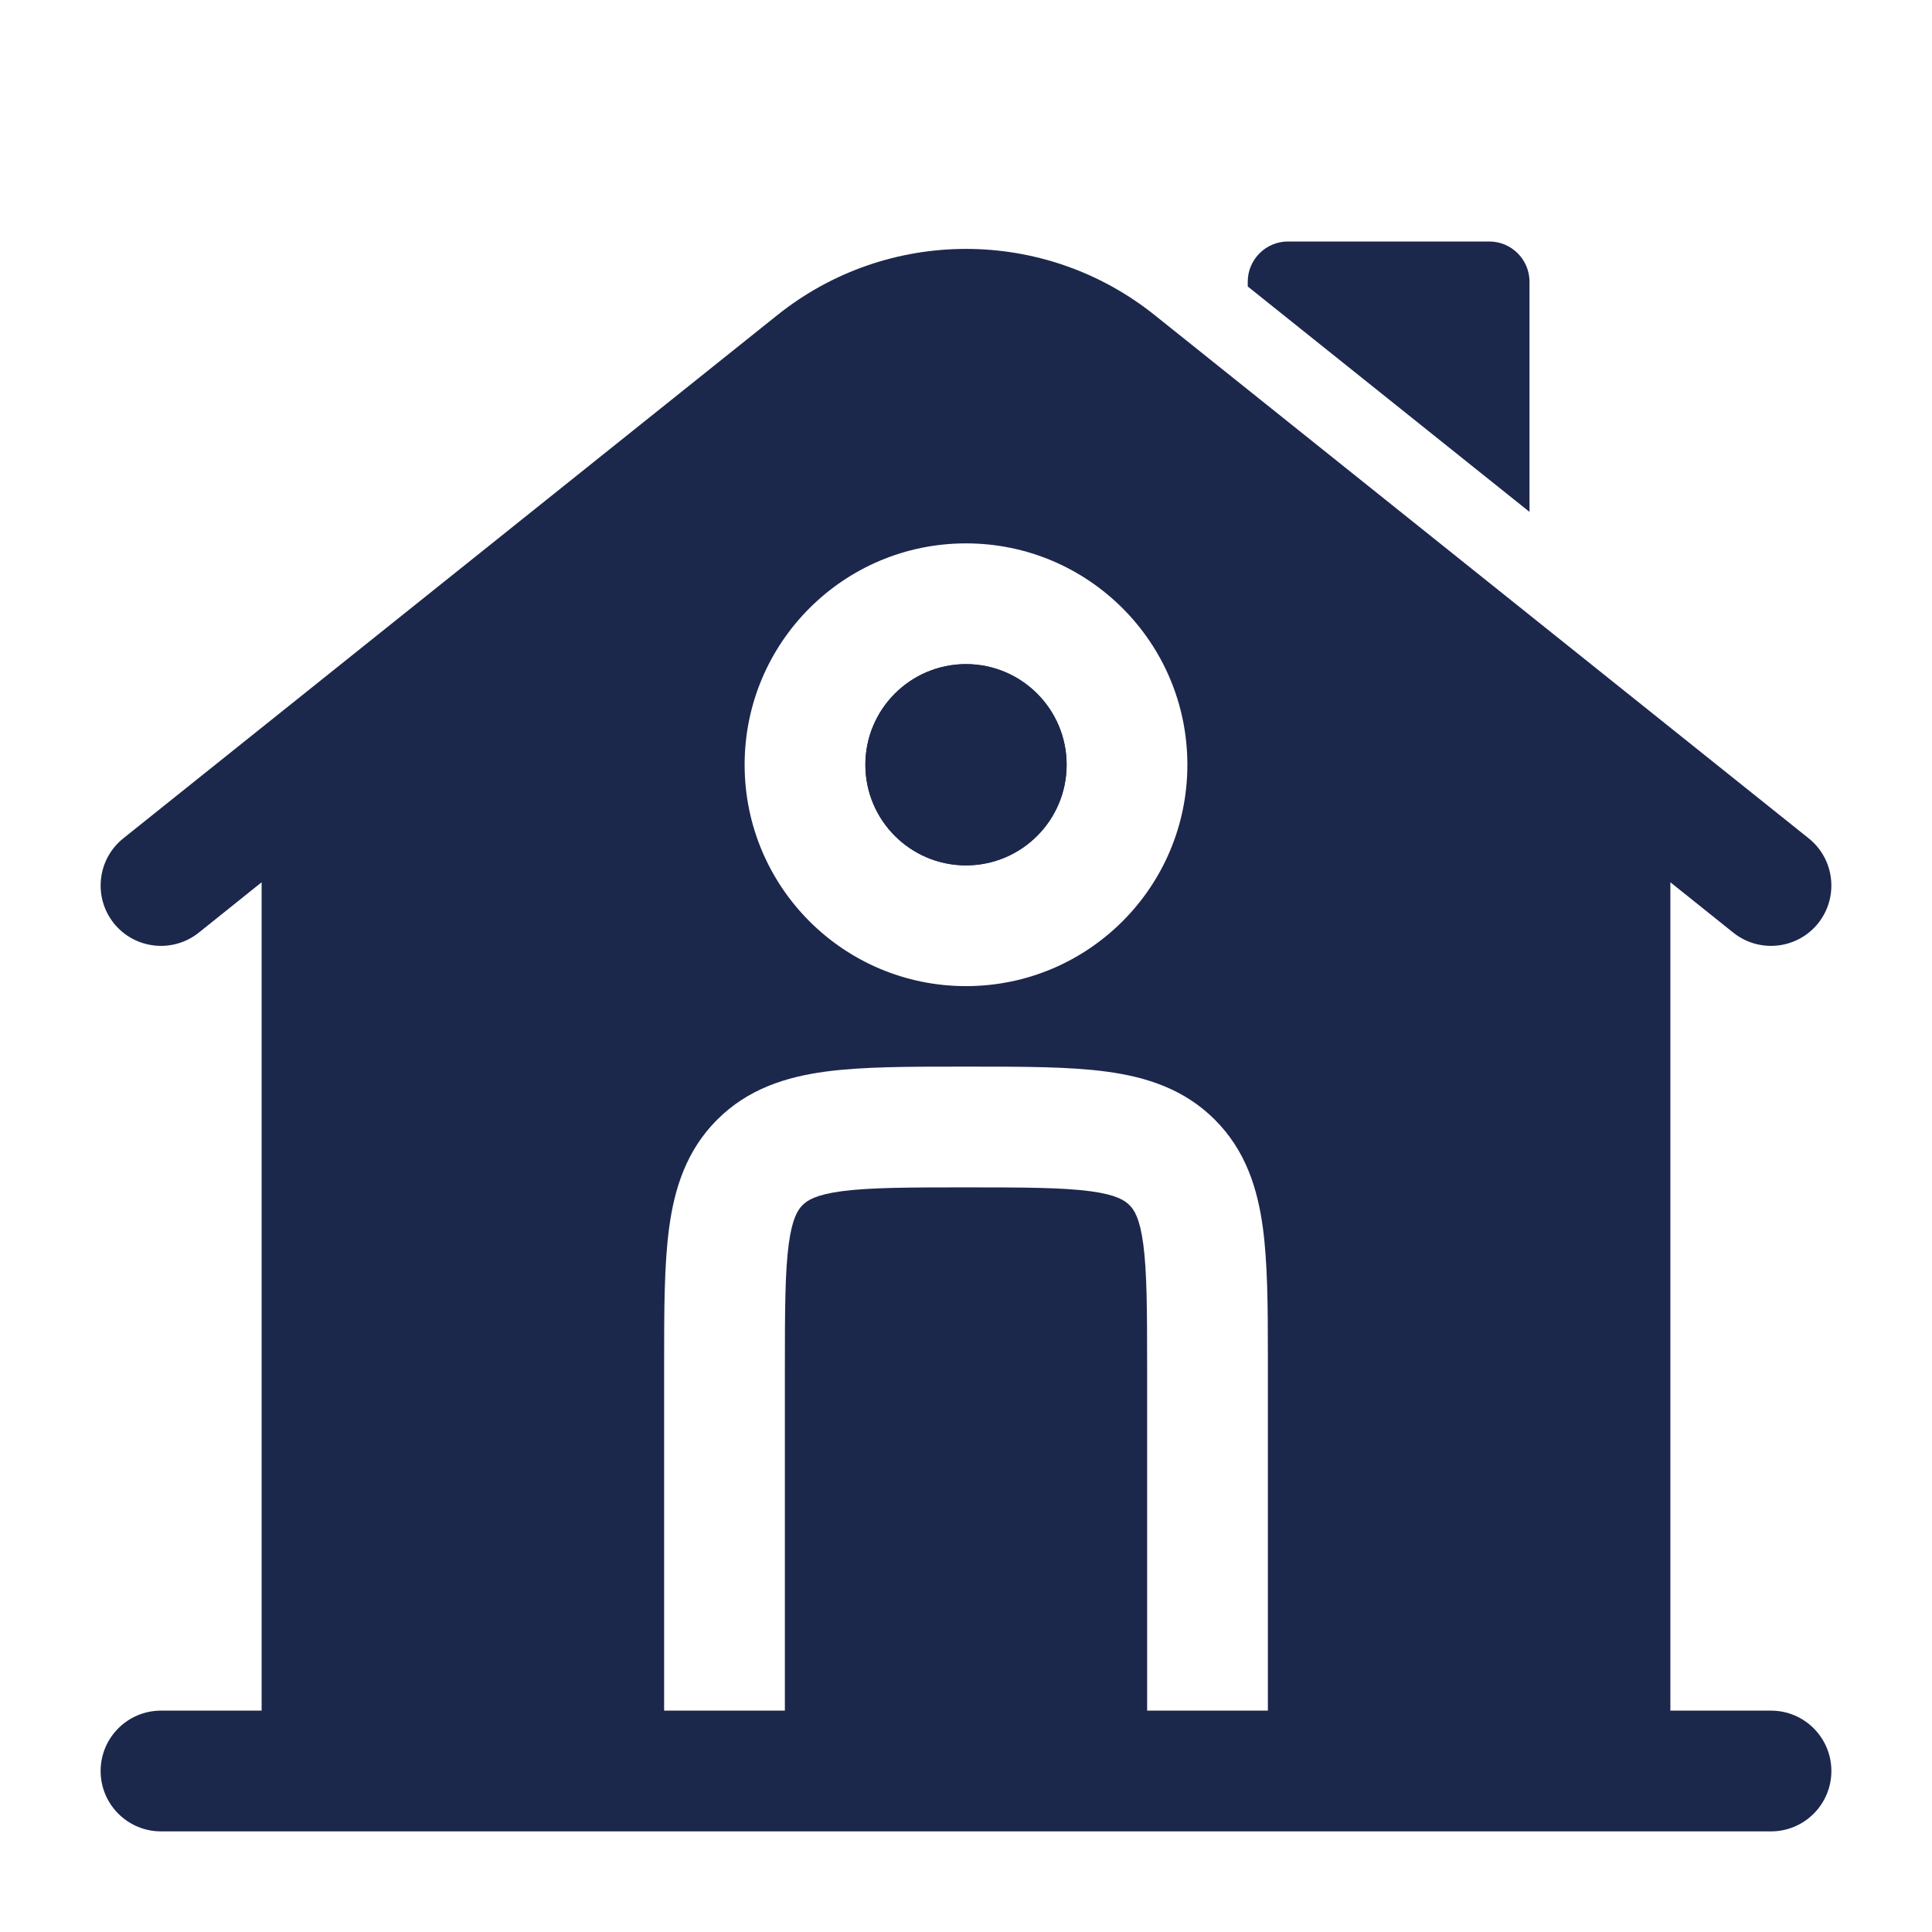
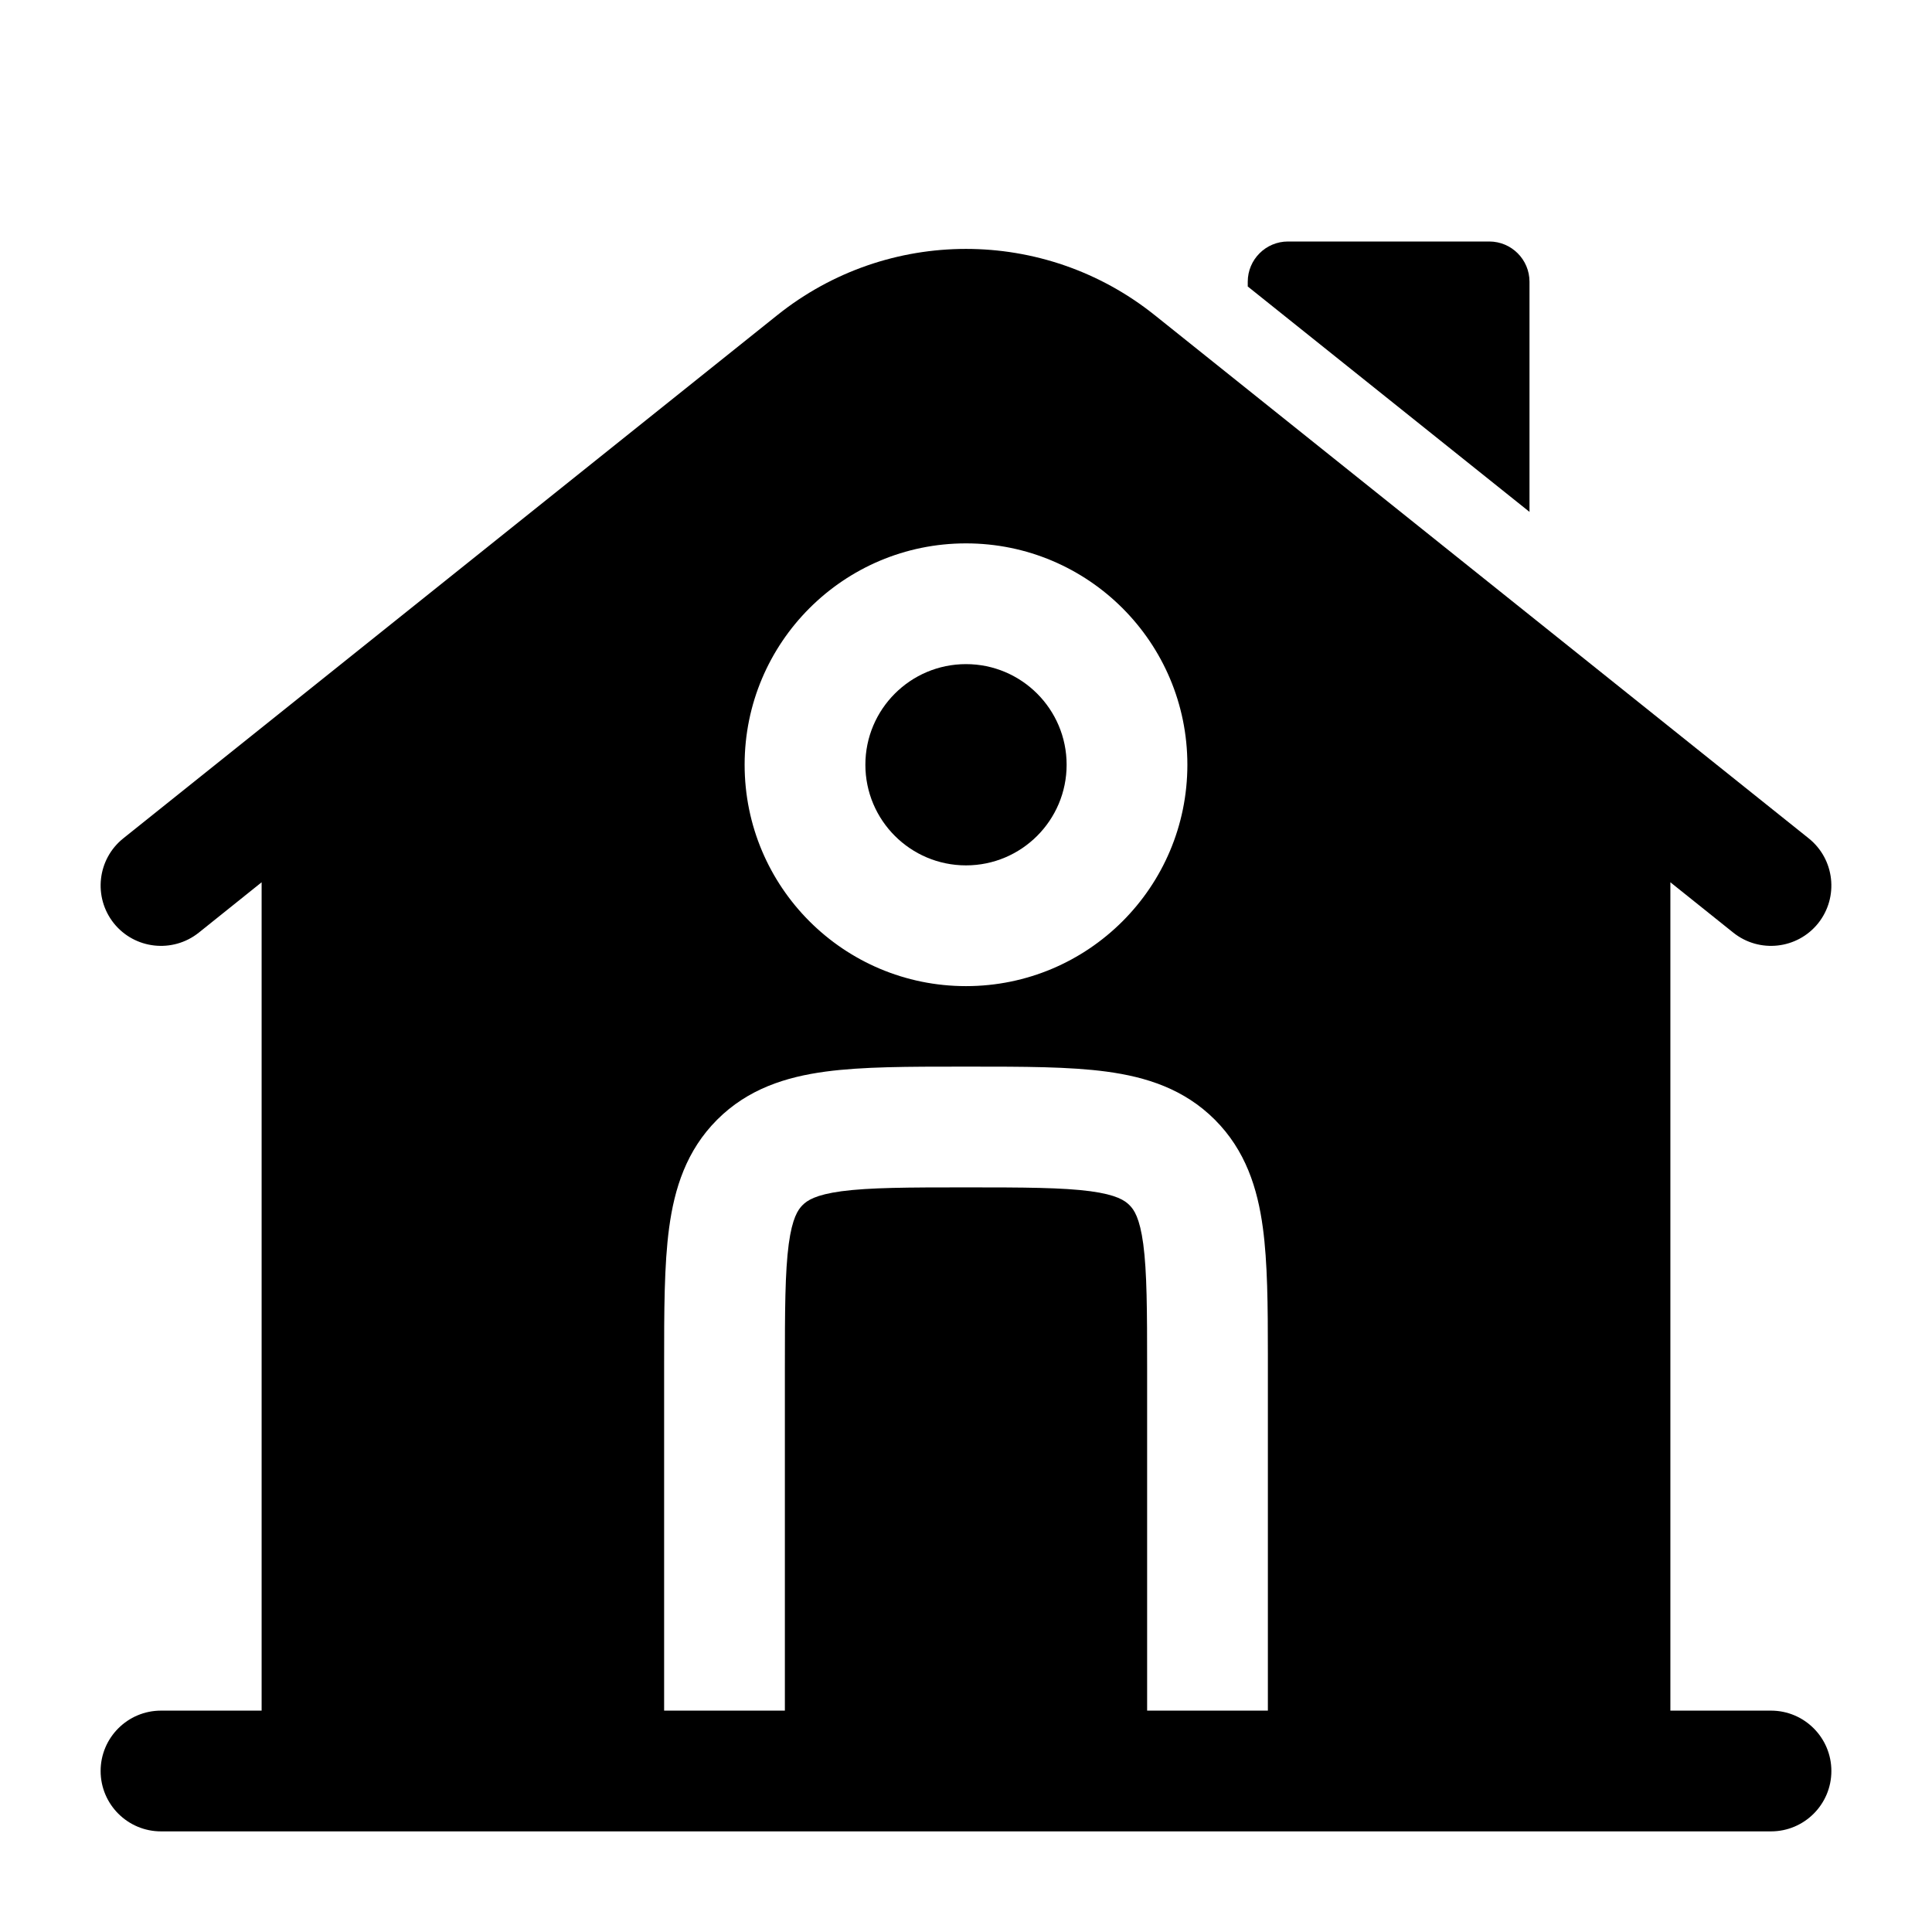
- <svg xmlns="http://www.w3.org/2000/svg" width="800px" height="800px" viewBox="0 0 24 24" fill="none">
-   <path d="M18.5 3H16C15.724 3 15.5 3.224 15.5 3.5V3.559L19 6.359V3.5C19 3.224 18.776 3 18.5 3Z" fill="#1C274C" />
-   <path fill-rule="evenodd" clip-rule="evenodd" d="M10.75 9.5C10.75 8.81 11.31 8.25 12 8.25C12.69 8.25 13.25 8.81 13.25 9.5C13.25 10.19 12.69 10.75 12 10.75C11.31 10.75 10.75 10.19 10.75 9.5Z" fill="#1C274C" />
-   <path fill-rule="evenodd" clip-rule="evenodd" d="M20.75 10.96L21.532 11.586C21.855 11.844 22.327 11.792 22.586 11.469C22.844 11.145 22.792 10.673 22.468 10.414L14.343 3.914C12.973 2.818 11.027 2.818 9.657 3.914L1.532 10.414C1.208 10.673 1.156 11.145 1.414 11.469C1.673 11.792 2.145 11.844 2.469 11.586L3.25 10.96V21.25H2C1.586 21.25 1.25 21.586 1.25 22C1.25 22.414 1.586 22.75 2 22.75H22C22.414 22.75 22.75 22.414 22.75 22C22.75 21.586 22.414 21.25 22 21.25H20.75V10.96ZM9.25 9.5C9.25 7.981 10.481 6.75 12 6.75C13.519 6.75 14.75 7.981 14.75 9.5C14.75 11.019 13.519 12.25 12 12.25C10.481 12.25 9.25 11.019 9.25 9.5ZM12.049 13.25C12.714 13.25 13.287 13.25 13.746 13.312C14.238 13.378 14.709 13.527 15.091 13.909C15.473 14.291 15.622 14.762 15.688 15.254C15.746 15.684 15.75 16.215 15.75 16.827C15.75 16.868 15.75 16.909 15.75 16.951L15.75 21.25H14.25V17C14.25 16.272 14.248 15.801 14.202 15.454C14.158 15.129 14.088 15.027 14.03 14.97C13.973 14.913 13.871 14.842 13.546 14.798C13.199 14.752 12.728 14.75 12 14.75C11.272 14.75 10.801 14.752 10.454 14.798C10.129 14.842 10.027 14.913 9.97 14.97C9.913 15.027 9.842 15.129 9.798 15.454C9.752 15.801 9.75 16.272 9.75 17V21.25H8.25L8.25 16.951C8.25 16.286 8.25 15.713 8.312 15.254C8.378 14.762 8.527 14.291 8.909 13.909C9.291 13.527 9.763 13.378 10.254 13.312C10.713 13.25 11.286 13.25 11.951 13.25H12.049Z" fill="#1C274C" />
-   <path fill-rule="evenodd" clip-rule="evenodd" d="M10.75 9.5C10.75 8.81 11.31 8.25 12 8.25C12.69 8.25 13.25 8.81 13.25 9.5C13.25 10.19 12.69 10.75 12 10.75C11.31 10.75 10.75 10.19 10.75 9.5Z" fill="#1C274C" />
+ <svg xmlns="http://www.w3.org/2000/svg" width="24" height="24" viewBox="0 0 24 24" version="1.1">
+   <path d="M18.5 3H16C15.724 3 15.5 3.224 15.5 3.5V3.559L19 6.359V3.5C19 3.224 18.776 3 18.5 3Z" fill="currentColor" />
+   <path fill-rule="evenodd" clip-rule="evenodd" d="M10.75 9.5C10.75 8.81 11.31 8.25 12 8.25C12.69 8.25 13.25 8.81 13.25 9.5C13.25 10.19 12.69 10.75 12 10.75C11.31 10.75 10.75 10.19 10.75 9.5Z" fill="currentColor" />
+   <path fill-rule="evenodd" clip-rule="evenodd" d="M20.75 10.96L21.532 11.586C21.855 11.844 22.327 11.792 22.586 11.469C22.844 11.145 22.792 10.673 22.468 10.414L14.343 3.914C12.973 2.818 11.027 2.818 9.657 3.914L1.532 10.414C1.208 10.673 1.156 11.145 1.414 11.469C1.673 11.792 2.145 11.844 2.469 11.586L3.25 10.96V21.25H2C1.586 21.25 1.25 21.586 1.25 22C1.25 22.414 1.586 22.75 2 22.75H22C22.414 22.75 22.75 22.414 22.75 22C22.75 21.586 22.414 21.25 22 21.25H20.75V10.96ZM9.25 9.5C9.25 7.981 10.481 6.75 12 6.75C13.519 6.75 14.75 7.981 14.75 9.5C14.75 11.019 13.519 12.25 12 12.25C10.481 12.25 9.25 11.019 9.25 9.5ZM12.049 13.25C12.714 13.25 13.287 13.25 13.746 13.312C14.238 13.378 14.709 13.527 15.091 13.909C15.473 14.291 15.622 14.762 15.688 15.254C15.746 15.684 15.75 16.215 15.75 16.827C15.75 16.868 15.75 16.909 15.75 16.951L15.75 21.25H14.25V17C14.25 16.272 14.248 15.801 14.202 15.454C14.158 15.129 14.088 15.027 14.03 14.97C13.973 14.913 13.871 14.842 13.546 14.798C13.199 14.752 12.728 14.75 12 14.75C11.272 14.75 10.801 14.752 10.454 14.798C10.129 14.842 10.027 14.913 9.97 14.97C9.913 15.027 9.842 15.129 9.798 15.454C9.752 15.801 9.75 16.272 9.75 17V21.25H8.25L8.25 16.951C8.25 16.286 8.25 15.713 8.312 15.254C8.378 14.762 8.527 14.291 8.909 13.909C9.291 13.527 9.763 13.378 10.254 13.312C10.713 13.25 11.286 13.25 11.951 13.25H12.049Z" fill="currentColor" />
</svg>
